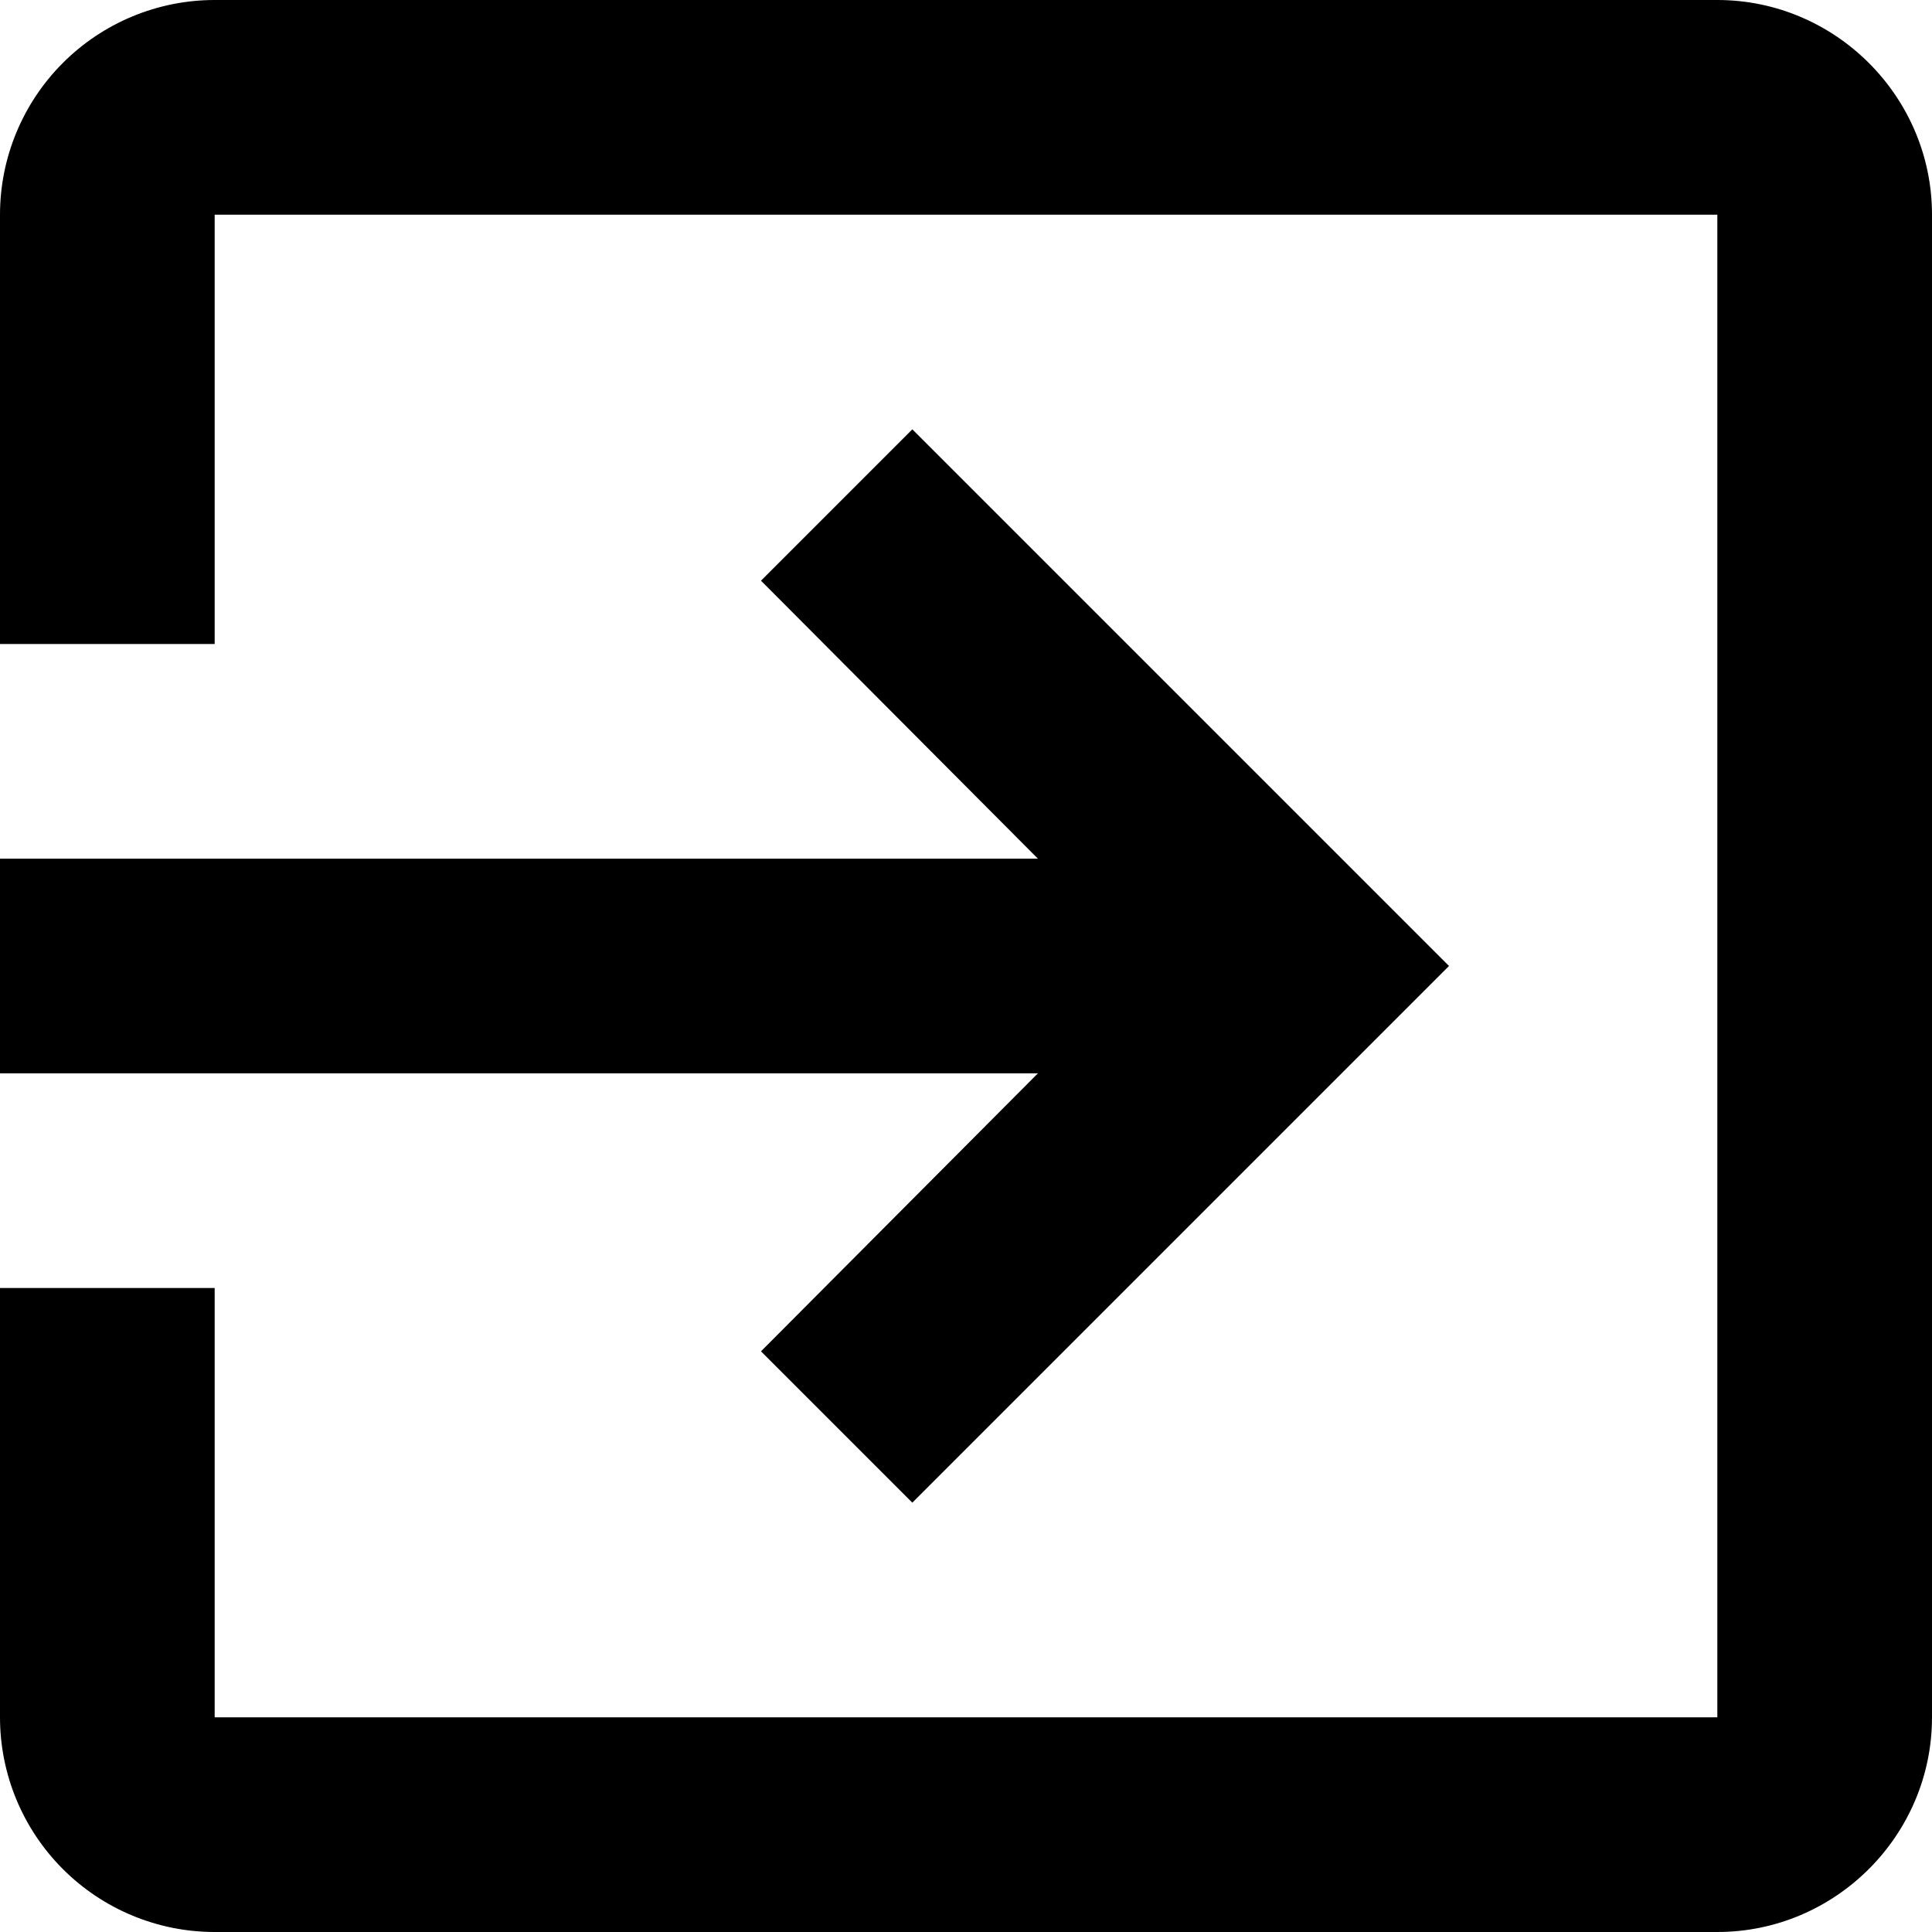
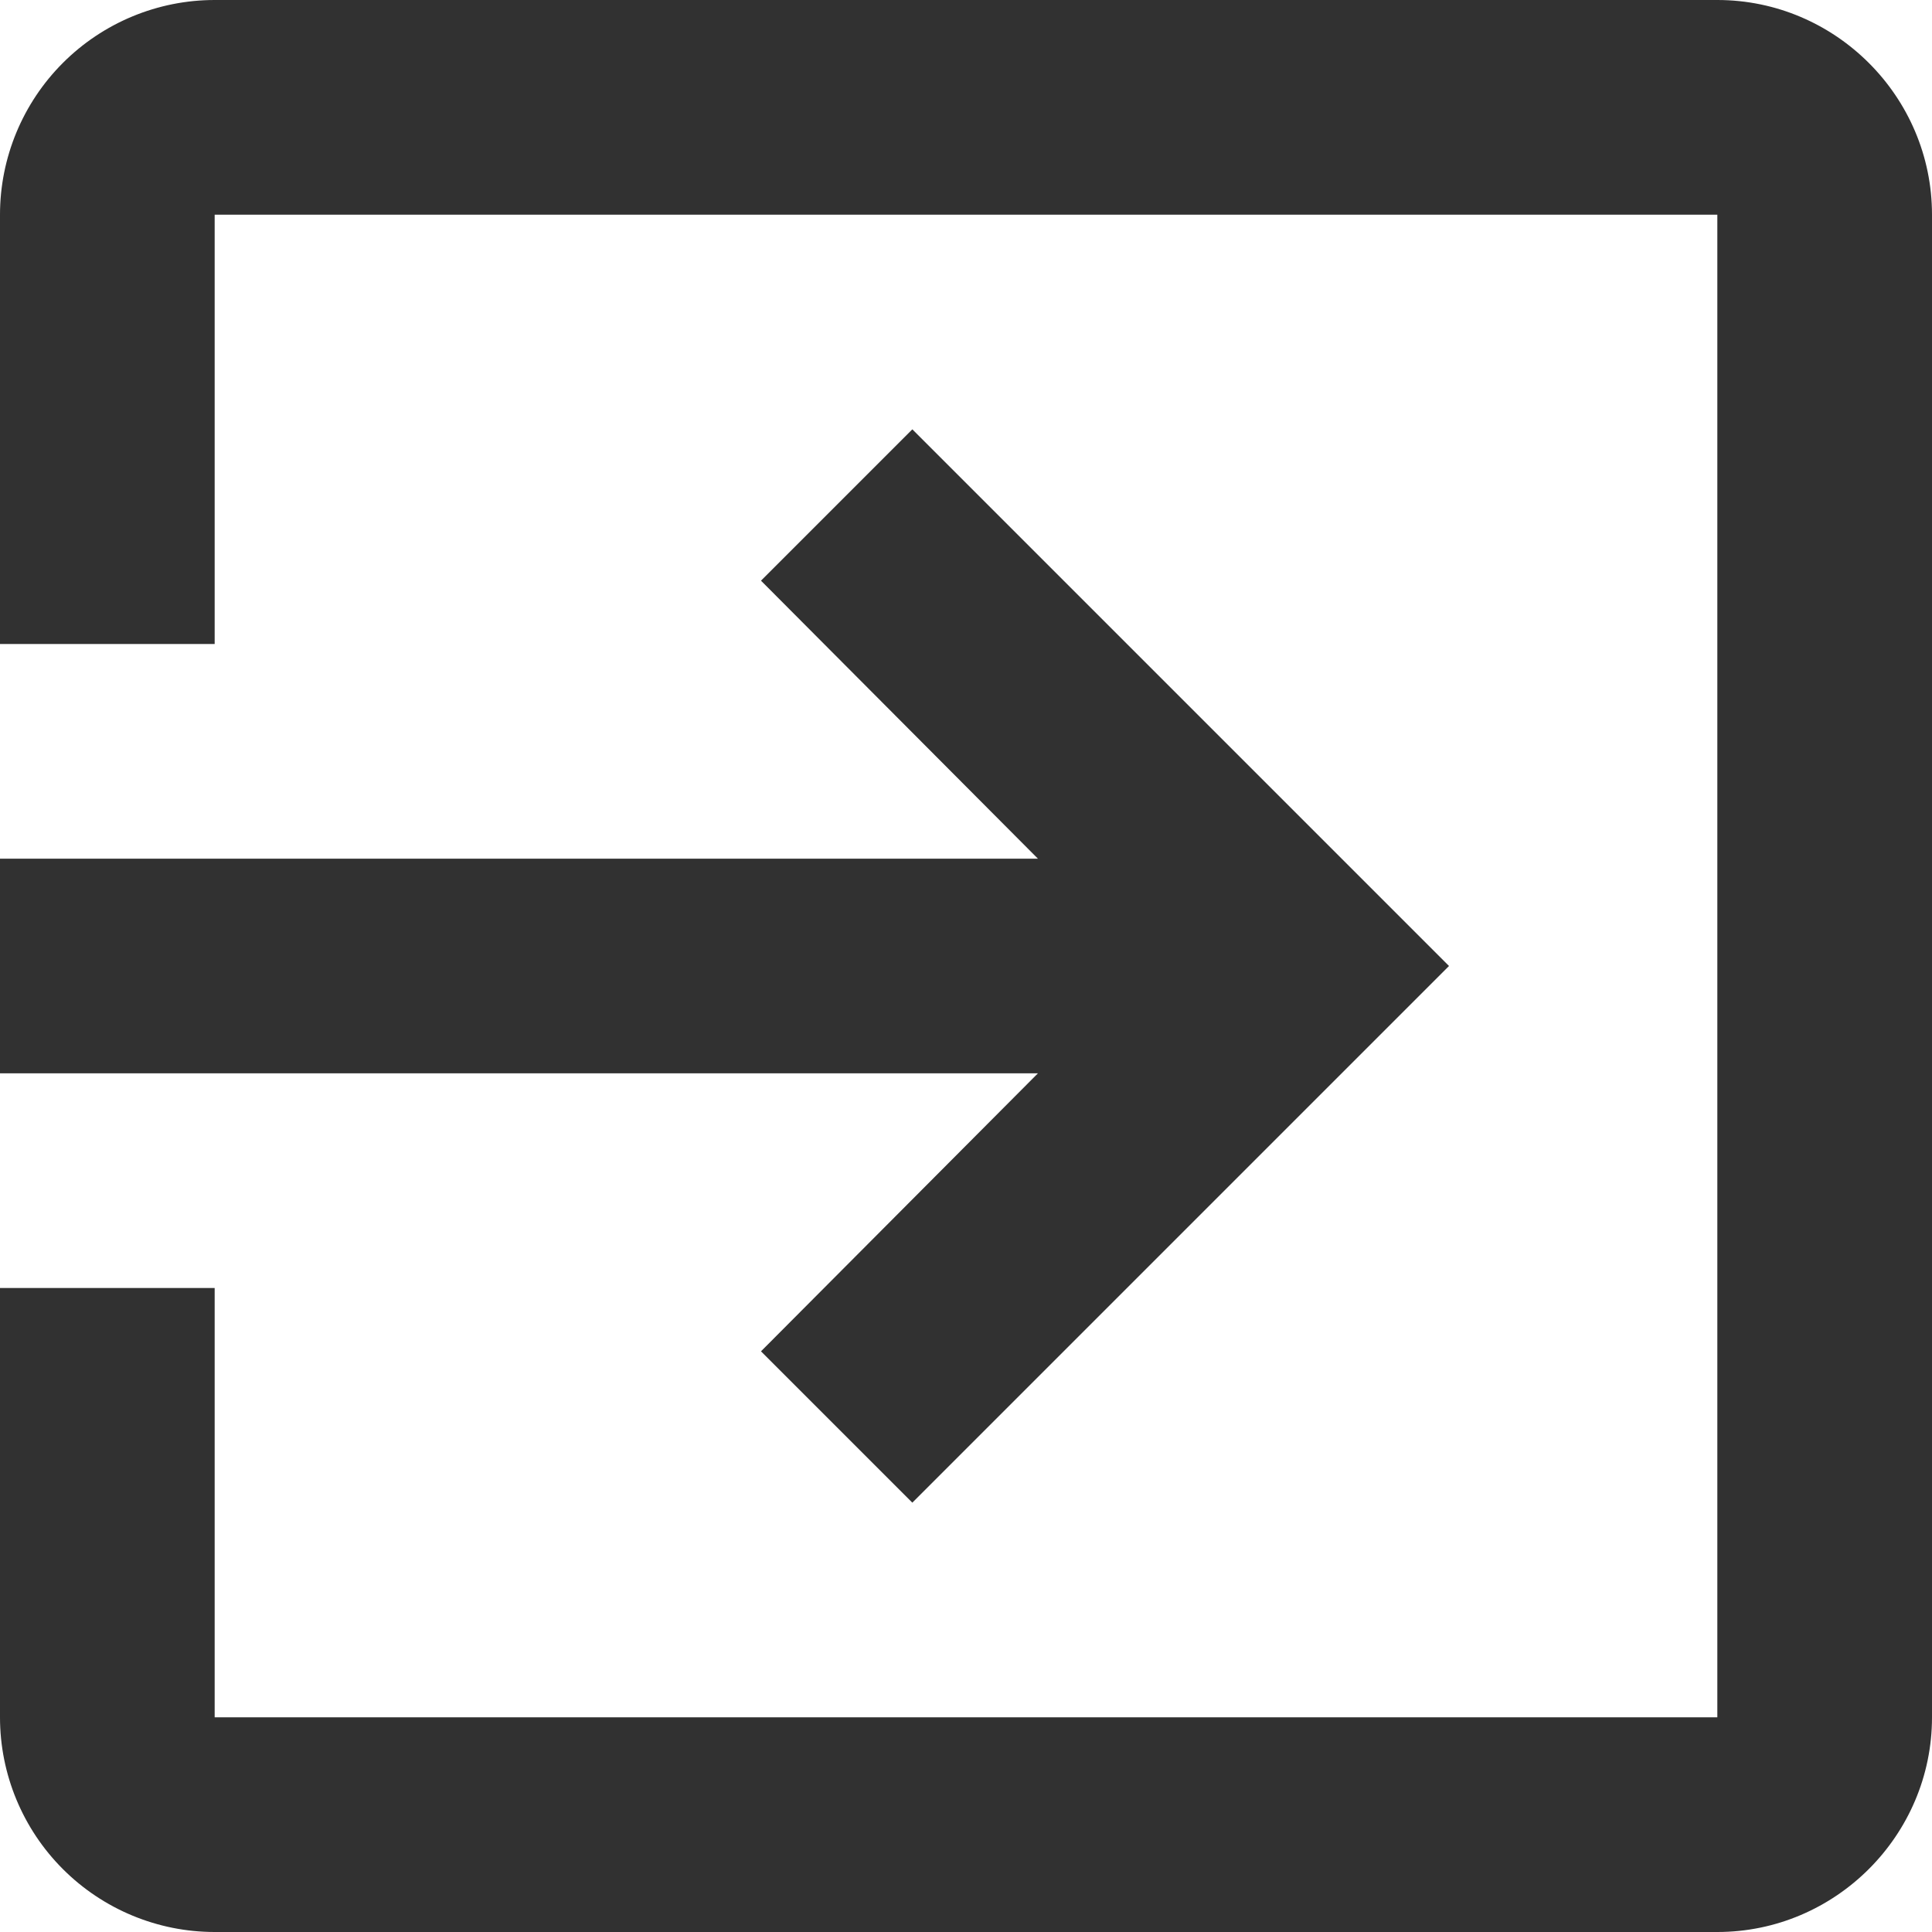
<svg xmlns="http://www.w3.org/2000/svg" width="18" height="18" viewBox="0 0 18 18" fill="none">
-   <path d="M7.09 12.59L8.5 14L13.5 9L8.5 4L7.09 5.41L9.67 8H0V10H9.67L7.09 12.59ZM16 0H2C1.47 0 0.961 0.211 0.586 0.586C0.211 0.961 0 1.47 0 2V6H2V2H16V16H2V12H0V16C0 16.53 0.211 17.039 0.586 17.414C0.961 17.789 1.47 18 2 18H16C17.1 18 18 17.1 18 16V2C18 0.9 17.1 0 16 0Z" fill="black" />
+   <path d="M7.09 12.59L8.5 14L13.5 9L8.5 4L7.09 5.41L9.67 8H0V10H9.67L7.09 12.59ZM16 0H2C1.47 0 0.961 0.211 0.586 0.586C0.211 0.961 0 1.47 0 2V6H2V2H16V16H2V12H0V16C0 16.53 0.211 17.039 0.586 17.414C0.961 17.789 1.47 18 2 18H16C17.1 18 18 17.1 18 16V2C18 0.9 17.1 0 16 0Z" fill="#313131" />
</svg>
